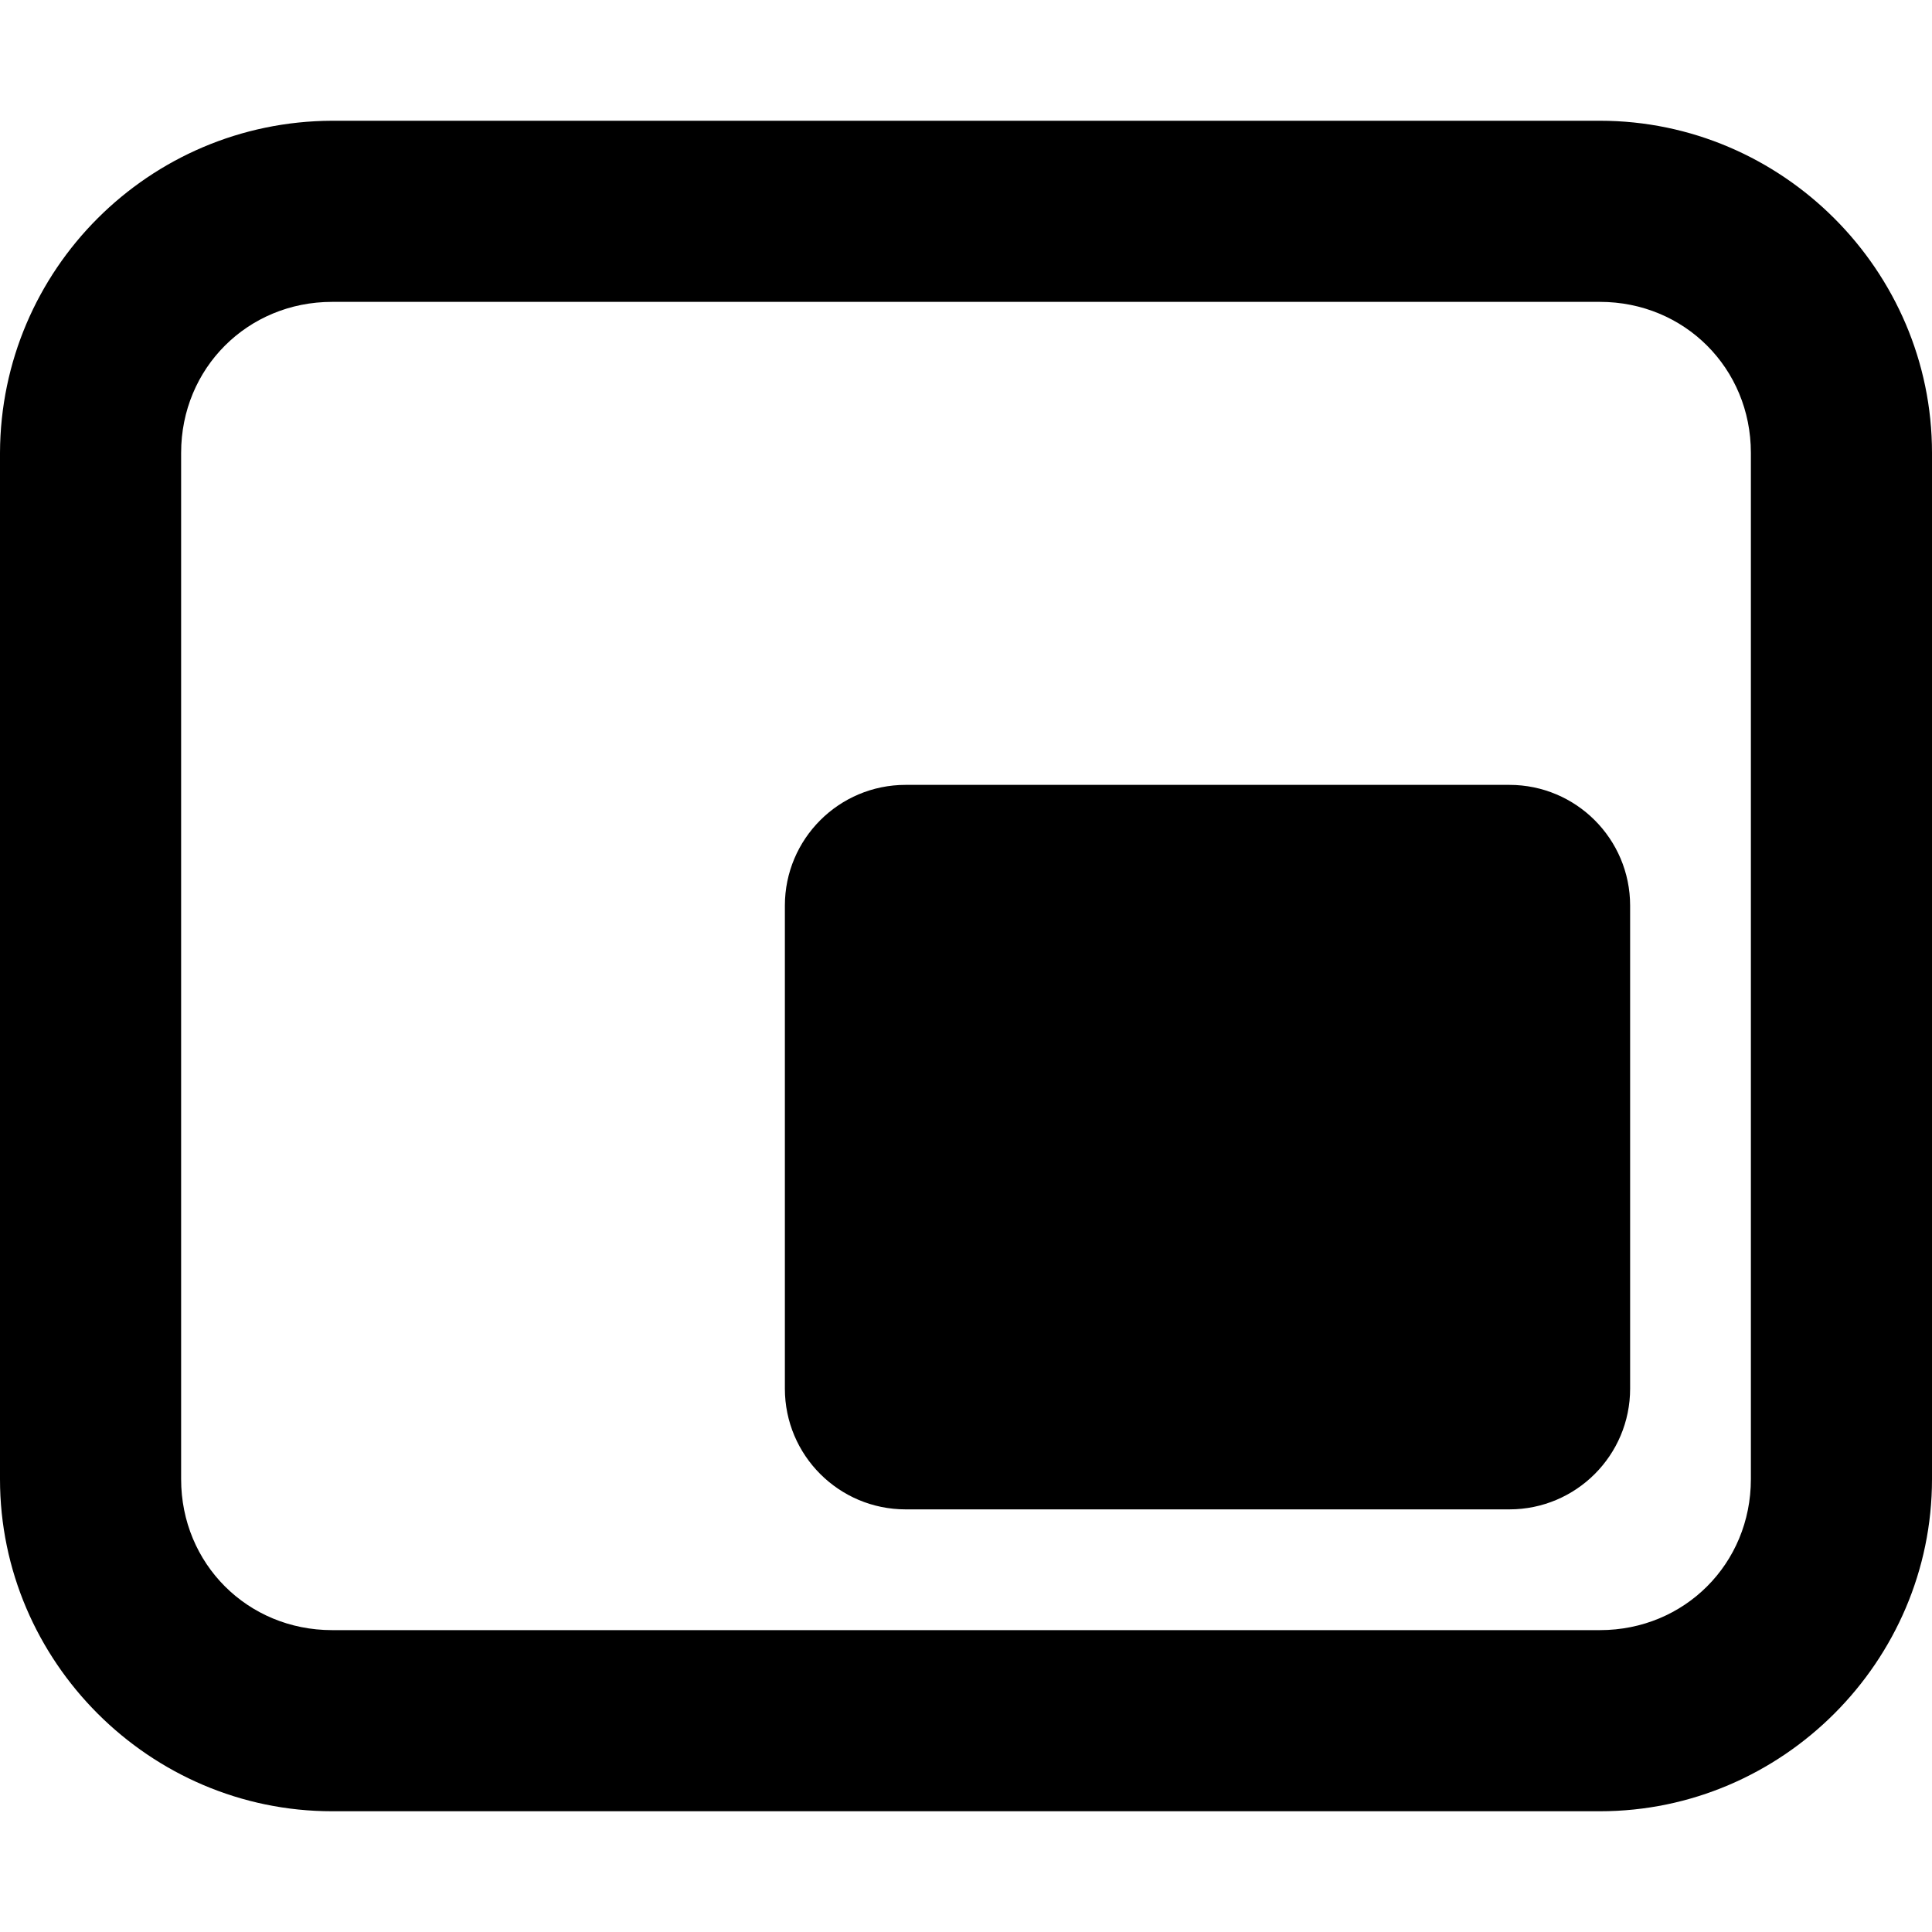
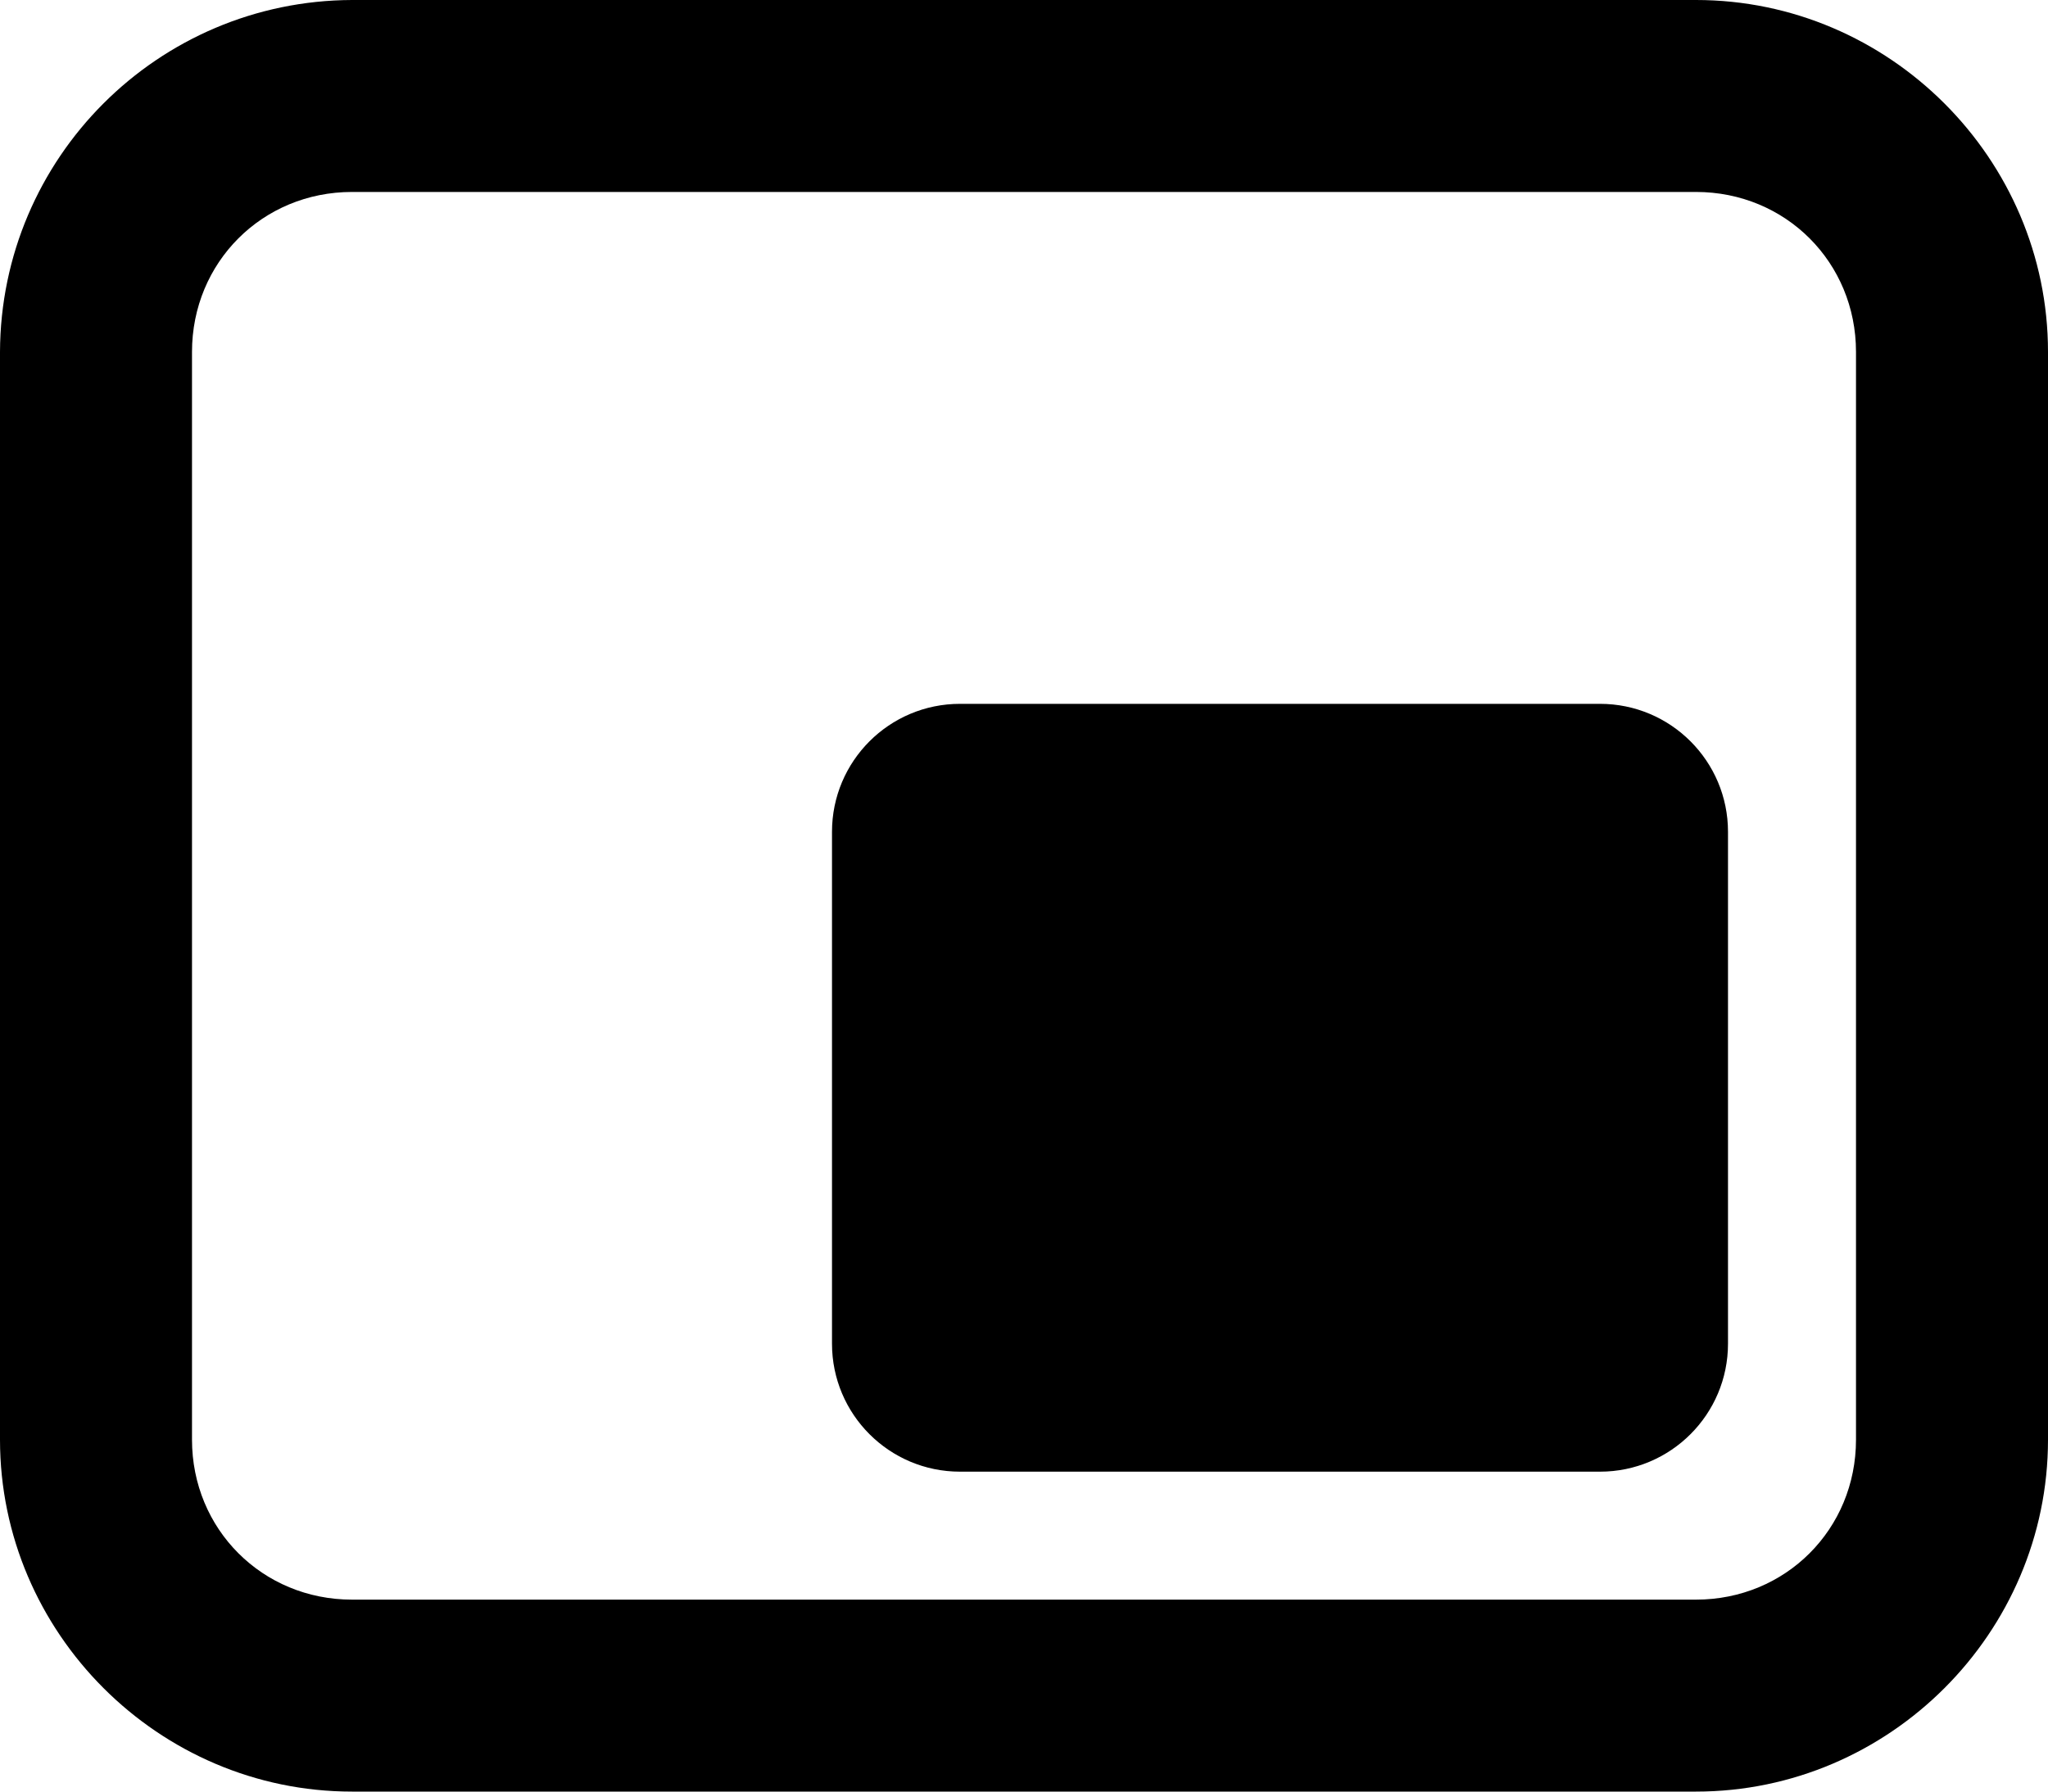
- <svg xmlns="http://www.w3.org/2000/svg" id="svg1" style="width:32px;height:32px" version="1.1" viewBox="0 0 32 28">
-   <path id="path1" d="M5.5 0A5.52 5.52 0 0 0 0 5.5v17C0 25.52 2.48 28 5.5 28h21c3.02 0 5.5-2.48 5.5-5.5v-17C32 2.48 29.52 0 26.5 0h-21zm0 3h21C27.9 3 29 4.1 29 5.5v17c0 1.4-1.1 2.5-2.5 2.5h-21C4.1 25 3 23.9 3 22.5v-17C3 4.1 4.1 3 5.5 3zm9.5 8a2 2 0 0 0-2 2v8a2 2 0 0 0 2 2h10a2 2 0 0 0 2-2v-8a2 2 0 0 0-2-2H15z" style="-inkscape-stroke:none" />
+ <svg xmlns="http://www.w3.org/2000/svg" viewBox="0 0 32 28">
+   <path d="M5.5 0A5.52 5.52 0 0 0 0 5.5v17C0 25.52 2.48 28 5.5 28h21c3.02 0 5.5-2.48 5.5-5.5v-17C32 2.48 29.52 0 26.5 0h-21zm0 3h21C27.9 3 29 4.1 29 5.5v17c0 1.4-1.1 2.5-2.5 2.5h-21C4.1 25 3 23.9 3 22.5v-17C3 4.1 4.1 3 5.5 3zm9.5 8a2 2 0 0 0-2 2v8a2 2 0 0 0 2 2h10a2 2 0 0 0 2-2v-8a2 2 0 0 0-2-2H15z" style="-inkscape-stroke:none" />
</svg>
